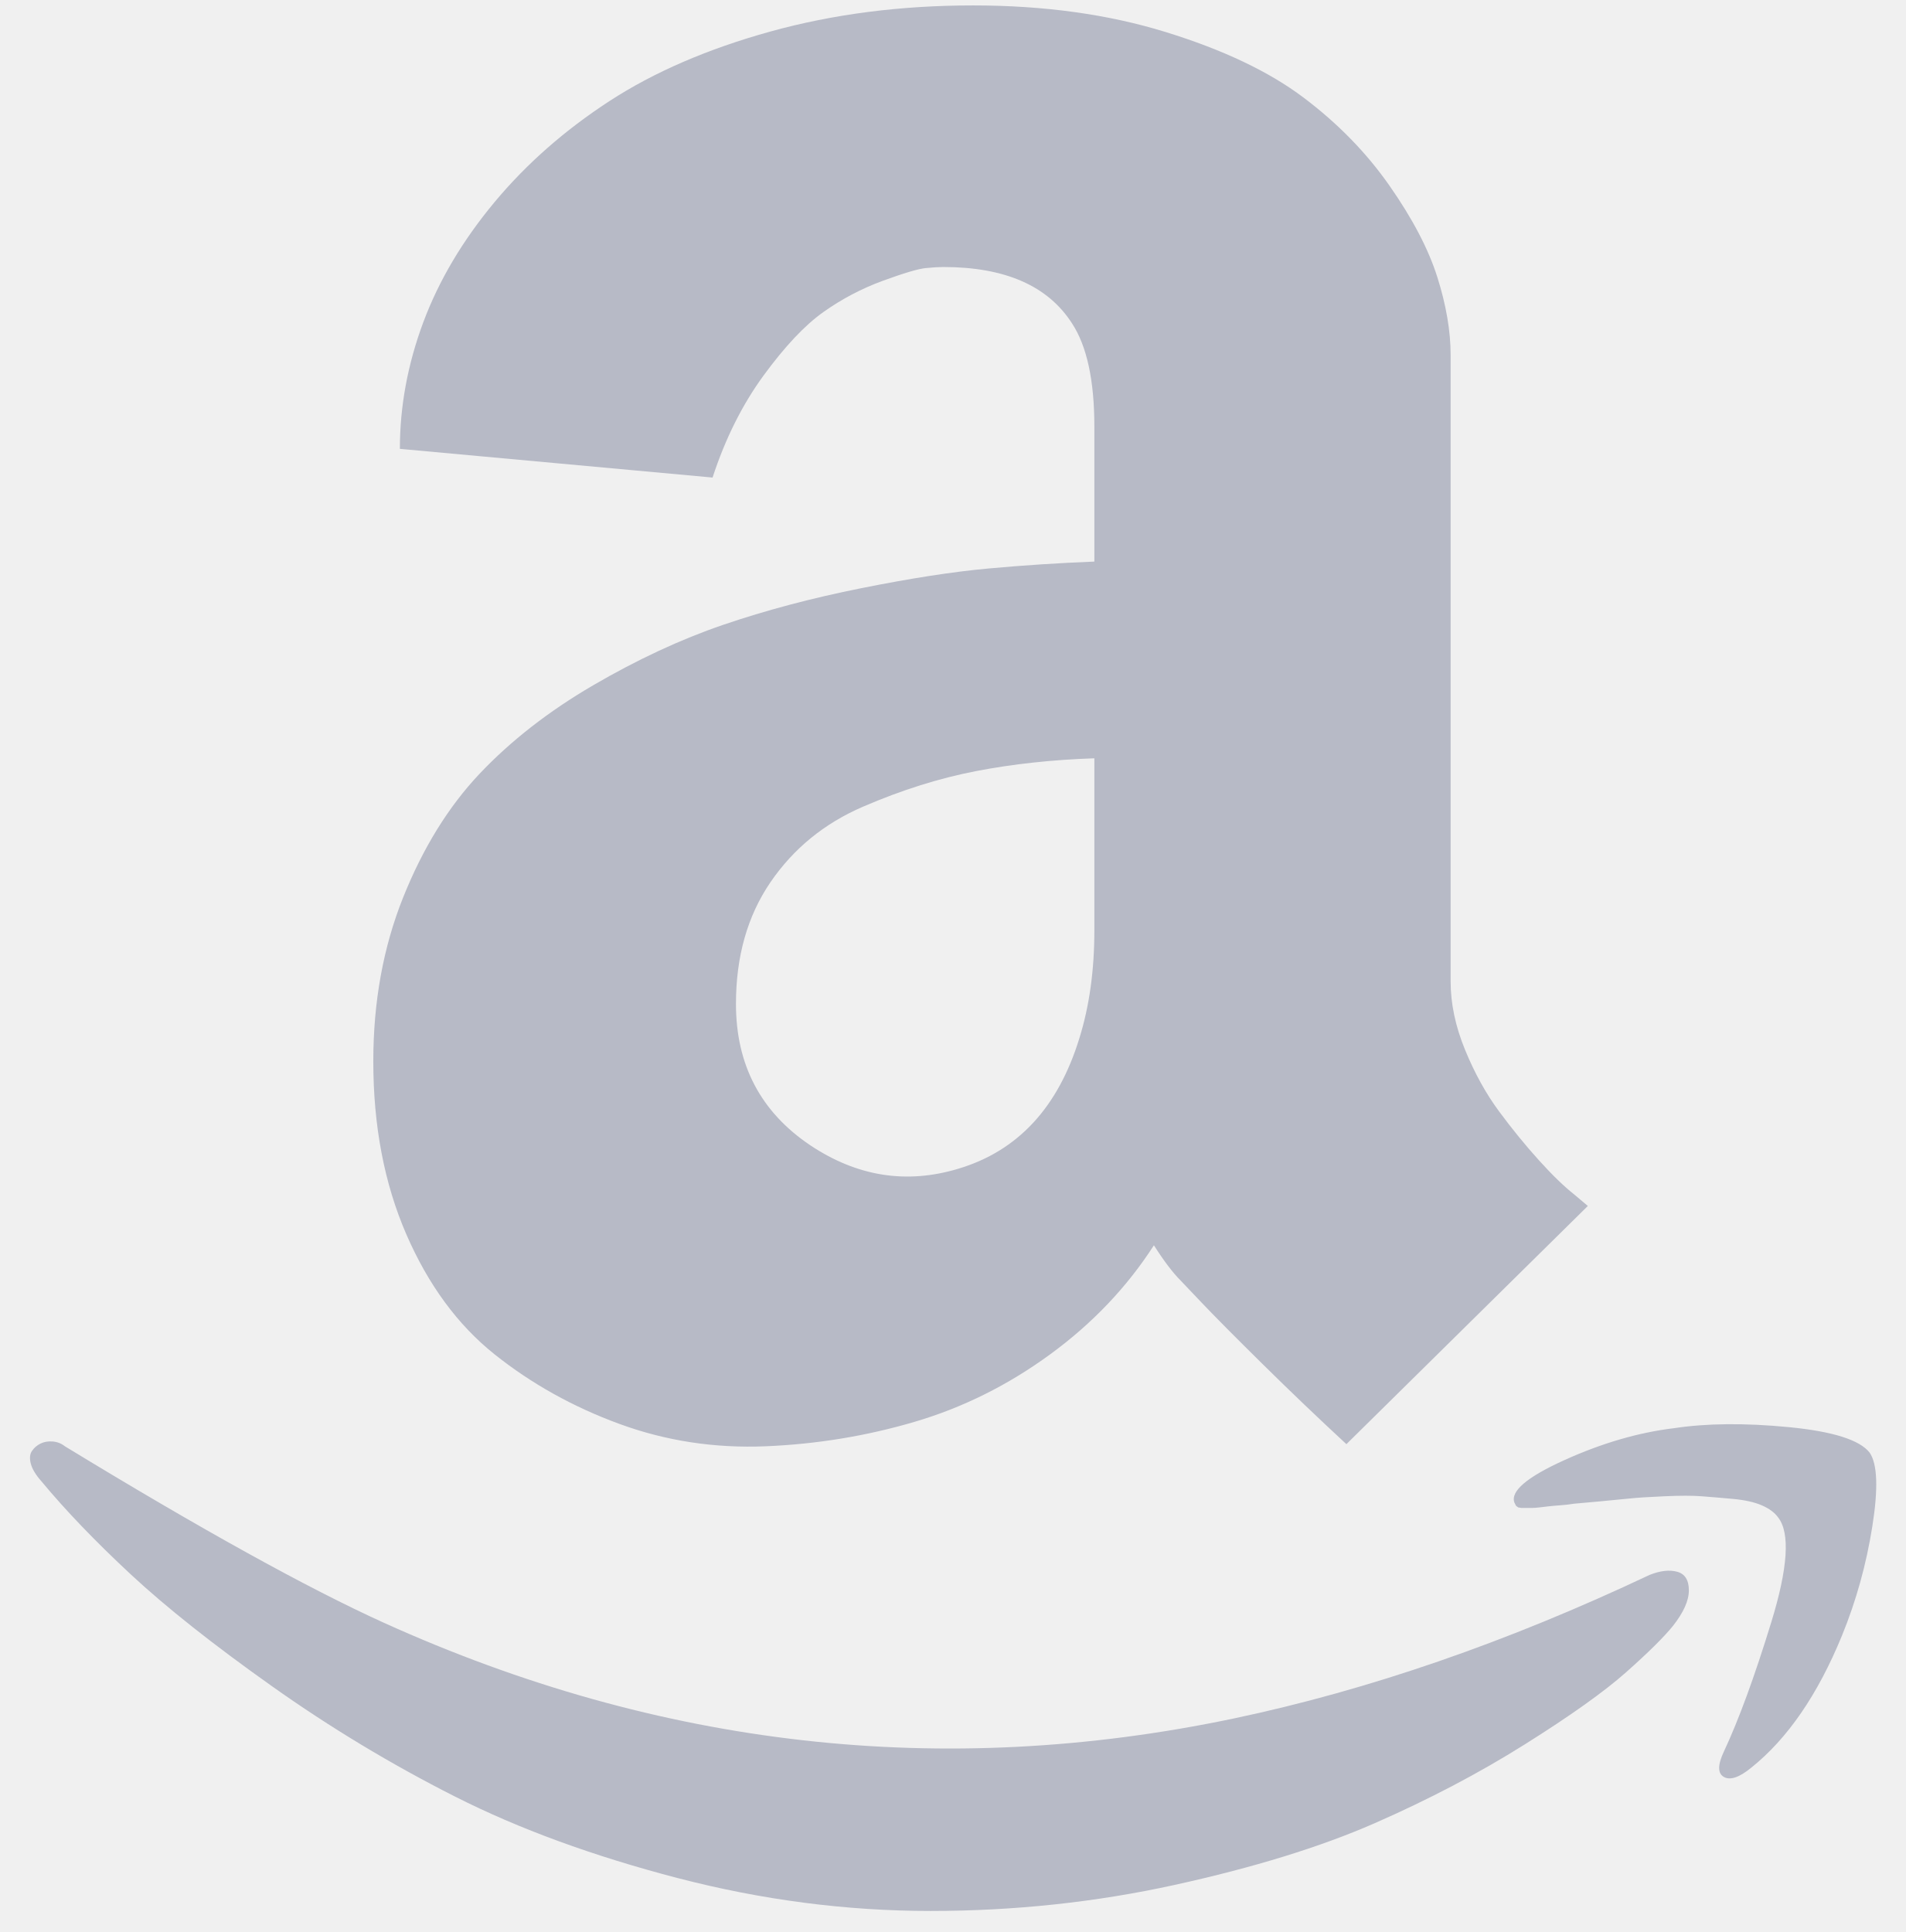
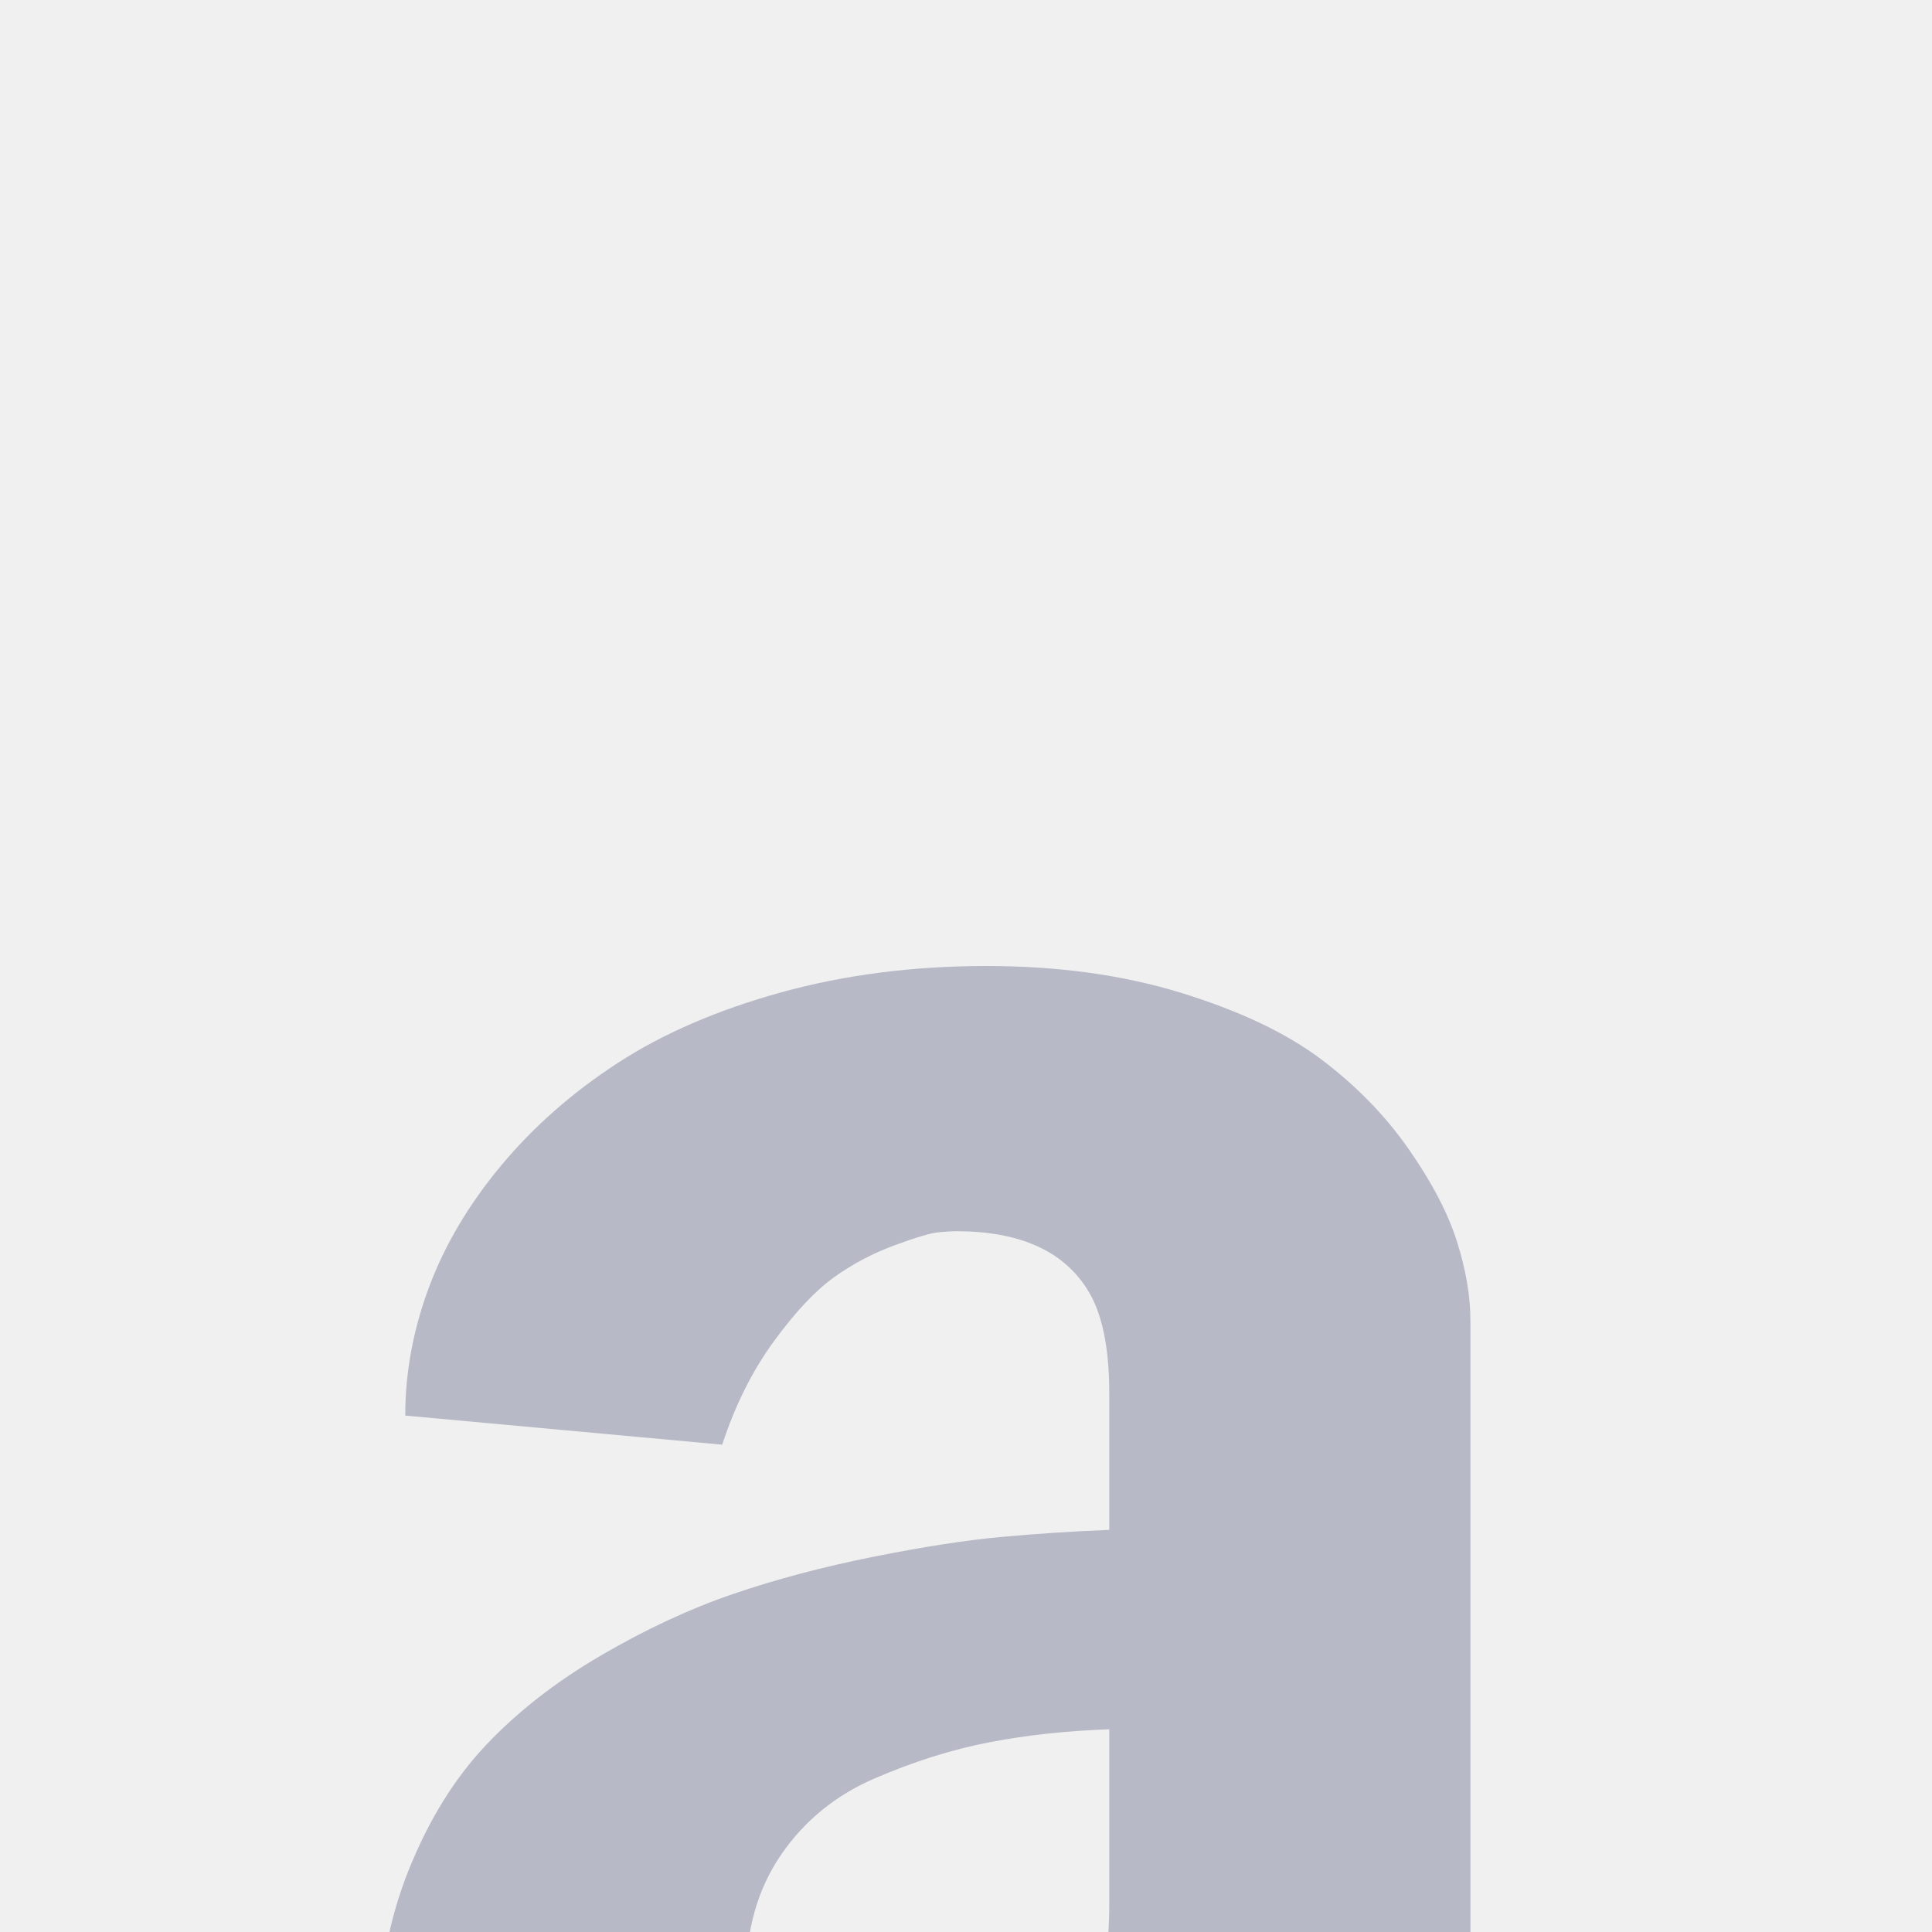
- <svg xmlns="http://www.w3.org/2000/svg" width="72" height="73" viewBox="0 0 72 73" fill="none">
-   <g clip-path="url(#clip0_5_13)">
-     <path d="M62.317 59.509C62.719 59.348 63.067 59.308 63.362 59.388C63.656 59.469 63.804 59.703 63.804 60.091C63.804 60.48 63.603 60.928 63.201 61.437C62.853 61.866 62.263 62.449 61.433 63.185C60.603 63.922 59.324 64.832 57.596 65.917C55.868 67.002 53.98 67.993 51.931 68.891C49.882 69.788 47.364 70.565 44.377 71.221C41.391 71.877 38.317 72.205 35.156 72.205C31.969 72.205 28.781 71.79 25.594 70.96C22.406 70.129 19.607 69.105 17.196 67.886C14.786 66.667 12.475 65.274 10.266 63.707C8.056 62.141 6.281 60.734 4.942 59.489C3.603 58.243 2.478 57.071 1.567 55.973C1.353 55.732 1.219 55.511 1.165 55.31C1.112 55.109 1.125 54.949 1.205 54.828C1.286 54.707 1.393 54.614 1.527 54.547C1.661 54.48 1.815 54.453 1.989 54.466C2.163 54.48 2.317 54.54 2.451 54.647C7.594 57.781 11.612 60.004 14.505 61.317C24.924 66.031 35.625 67.237 46.607 64.933C51.696 63.861 56.933 62.053 62.317 59.509ZM70.634 54.888C70.929 55.317 70.962 56.248 70.734 57.681C70.507 59.114 70.125 60.486 69.589 61.799C68.679 64.022 67.54 65.683 66.174 66.781C65.719 67.156 65.371 67.277 65.129 67.143C64.888 67.009 64.888 66.687 65.129 66.178C65.692 64.973 66.288 63.346 66.917 61.297C67.547 59.248 67.634 57.928 67.179 57.339C67.045 57.152 66.837 56.998 66.556 56.877C66.275 56.757 65.913 56.676 65.471 56.636C65.029 56.596 64.634 56.562 64.286 56.536C63.938 56.509 63.469 56.509 62.88 56.536C62.29 56.562 61.868 56.589 61.614 56.616C61.359 56.643 60.944 56.683 60.368 56.736C59.792 56.79 59.491 56.817 59.464 56.817C59.304 56.844 59.13 56.864 58.942 56.877C58.755 56.891 58.607 56.904 58.5 56.917C58.393 56.931 58.279 56.944 58.158 56.957C58.038 56.971 57.944 56.977 57.877 56.977H57.475L57.355 56.957L57.275 56.897L57.214 56.777C57.054 56.348 57.683 55.812 59.103 55.169C60.522 54.527 61.902 54.125 63.241 53.964C64.473 53.777 65.92 53.763 67.58 53.924C69.241 54.085 70.259 54.406 70.634 54.888ZM54.804 37.089C54.804 37.919 54.984 38.777 55.346 39.661C55.708 40.544 56.136 41.321 56.632 41.991C57.127 42.661 57.63 43.277 58.138 43.839C58.647 44.402 59.089 44.83 59.464 45.125L59.987 45.567L50.866 54.567C49.795 53.576 48.737 52.565 47.692 51.533C46.647 50.502 45.87 49.719 45.362 49.183L44.598 48.379C44.304 48.085 43.969 47.643 43.594 47.053C42.576 48.634 41.27 50.007 39.676 51.172C38.083 52.337 36.375 53.187 34.554 53.723C32.732 54.259 30.857 54.567 28.929 54.647C27 54.727 25.159 54.446 23.404 53.803C21.649 53.161 20.076 52.283 18.683 51.172C17.29 50.06 16.179 48.547 15.348 46.632C14.518 44.716 14.103 42.54 14.103 40.102C14.103 37.852 14.478 35.79 15.228 33.915C15.978 32.04 16.942 30.48 18.12 29.234C19.299 27.989 20.725 26.877 22.399 25.899C24.074 24.922 25.714 24.158 27.321 23.609C28.929 23.06 30.67 22.598 32.545 22.223C34.42 21.848 36.02 21.6 37.346 21.48C38.672 21.359 40.005 21.272 41.344 21.219V16.116C41.344 14.375 41.062 13.076 40.5 12.219C39.589 10.799 37.969 10.089 35.638 10.089C35.478 10.089 35.257 10.102 34.975 10.129C34.694 10.156 34.152 10.317 33.348 10.611C32.545 10.906 31.795 11.301 31.098 11.797C30.402 12.292 29.652 13.089 28.848 14.187C28.045 15.286 27.402 16.571 26.92 18.044L15.107 16.96C15.107 15.352 15.402 13.759 15.991 12.178C16.58 10.598 17.478 9.085 18.683 7.638C19.888 6.192 21.335 4.919 23.022 3.821C24.71 2.723 26.739 1.846 29.109 1.19C31.48 0.533 34.031 0.205 36.763 0.205C39.442 0.205 41.866 0.54 44.036 1.21C46.205 1.879 47.94 2.703 49.239 3.681C50.538 4.658 51.623 5.77 52.493 7.015C53.364 8.261 53.967 9.413 54.301 10.471C54.636 11.529 54.804 12.513 54.804 13.424V37.089ZM27.804 37.933C27.804 40.236 28.741 42.018 30.616 43.277C32.384 44.455 34.245 44.75 36.201 44.161C38.451 43.491 39.978 41.844 40.781 39.219C41.156 38.013 41.344 36.661 41.344 35.161V28.652C39.763 28.705 38.277 28.866 36.884 29.134C35.491 29.402 34.065 29.85 32.605 30.48C31.145 31.109 29.98 32.06 29.109 33.332C28.239 34.605 27.804 36.138 27.804 37.933Z" fill="#B7BAC6" />
-   </g>
-   <defs>
-     <clipPath id="clip0_5_13">
-       <rect width="72" height="72" fill="white" transform="translate(0 0.2052)" />
-     </clipPath>
-   </defs>
+ <svg xmlns="http://www.w3.org/2000/svg" id="eyxQlVoJCez1" viewBox="0 0 1792 1792" shape-rendering="geometricPrecision" text-rendering="geometricPrecision">
+   <path id="eyxQlVoJCez2" d="M1551,1476q15-6,26-3t11,17.5-15,33.5q-13,16-44,43.5t-95.5,68-141,74-188,58-229.5,24.5q-119,0-238-31t-209-76.5-172.5-104-132.5-105-84-87.5q-8-9-10-16.5t1-12t8-7t11.5-2t11.5,4.5q192,117,300,166q389,176,799,90q190-40,391-135Zm207-115q11,16,2.5,69.5t-28.5,102.5q-34,83-85,124-17,14-26,9t0-24q21-45,44.5-121.5t6.5-98.5q-5-7-15.5-11.5t-27-6-29.5-2.5-35,0-31.5,2-31,3-22.5,2q-6,1-13,1.5t-11,1-8.5,1-7,.5h-10l-3-.5-2-1.5-1.5-3q-6-16,47-40t103-30q46-7,108-1t76,24ZM1364,918q0,31,13.5,64t32,58t37.5,46t33,32l13,11-227,224q-40-37-79-75.5t-58-58.5l-19-20q-11-11-25-33-38,59-97.5,102.5t-127.5,63.5-140,23-137.5-21-117.5-65.5-83-113-31-162.5q0-84,28-154t72-116.5t106.5-83t122.5-57t130-34.5t119.5-18.5t99.5-6.5v-127q0-65-21-97-34-53-121-53-6,0-16.5,1t-40.5,12-56,29.5-56,59.5-48,96L376,417q0-60,22-119t67-113t108-95t151.5-65.5t190.5-24.5q100,0,181,25t129.5,61.5t81,83t45,86t12.5,73.5v589ZM692,939q0,86,70,133q66,44,139,22q84-25,114-123q14-45,14-101v-162q-59,2-111,12t-106.5,33.5-87,71-32.5,114.5Z" transform="translate(-.118857 896)" fill="#b7bac6" />
</svg>
